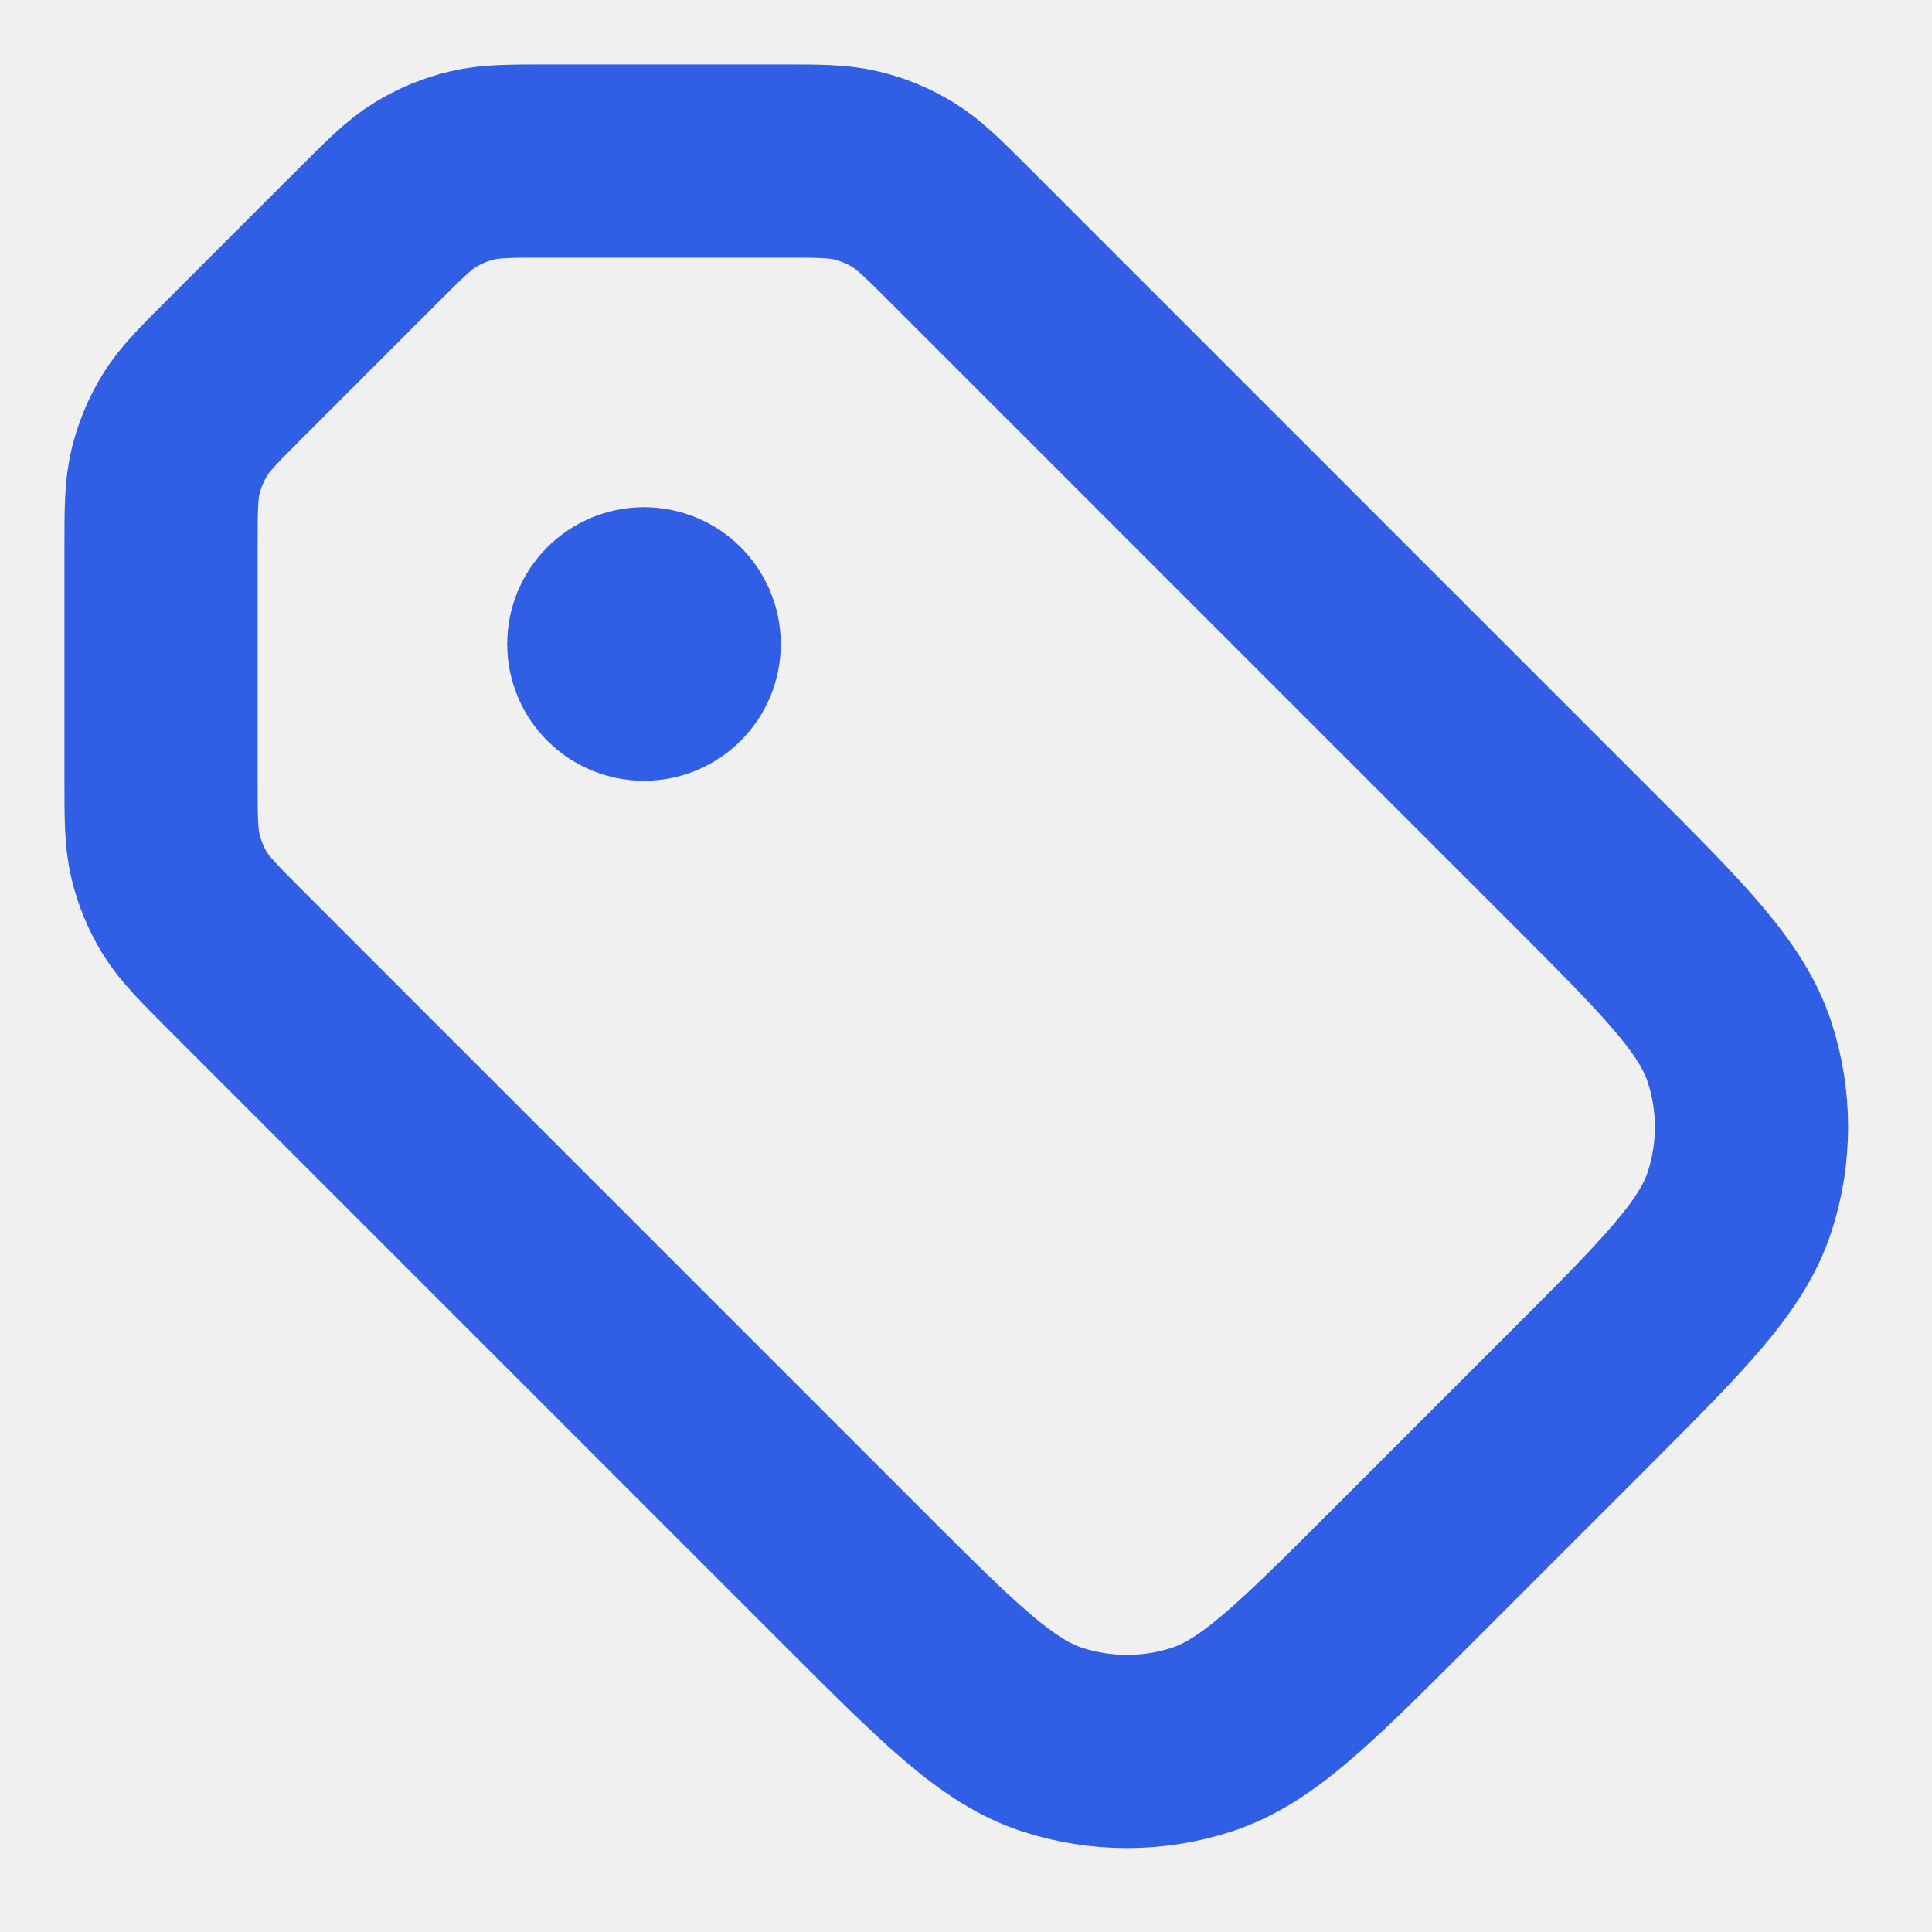
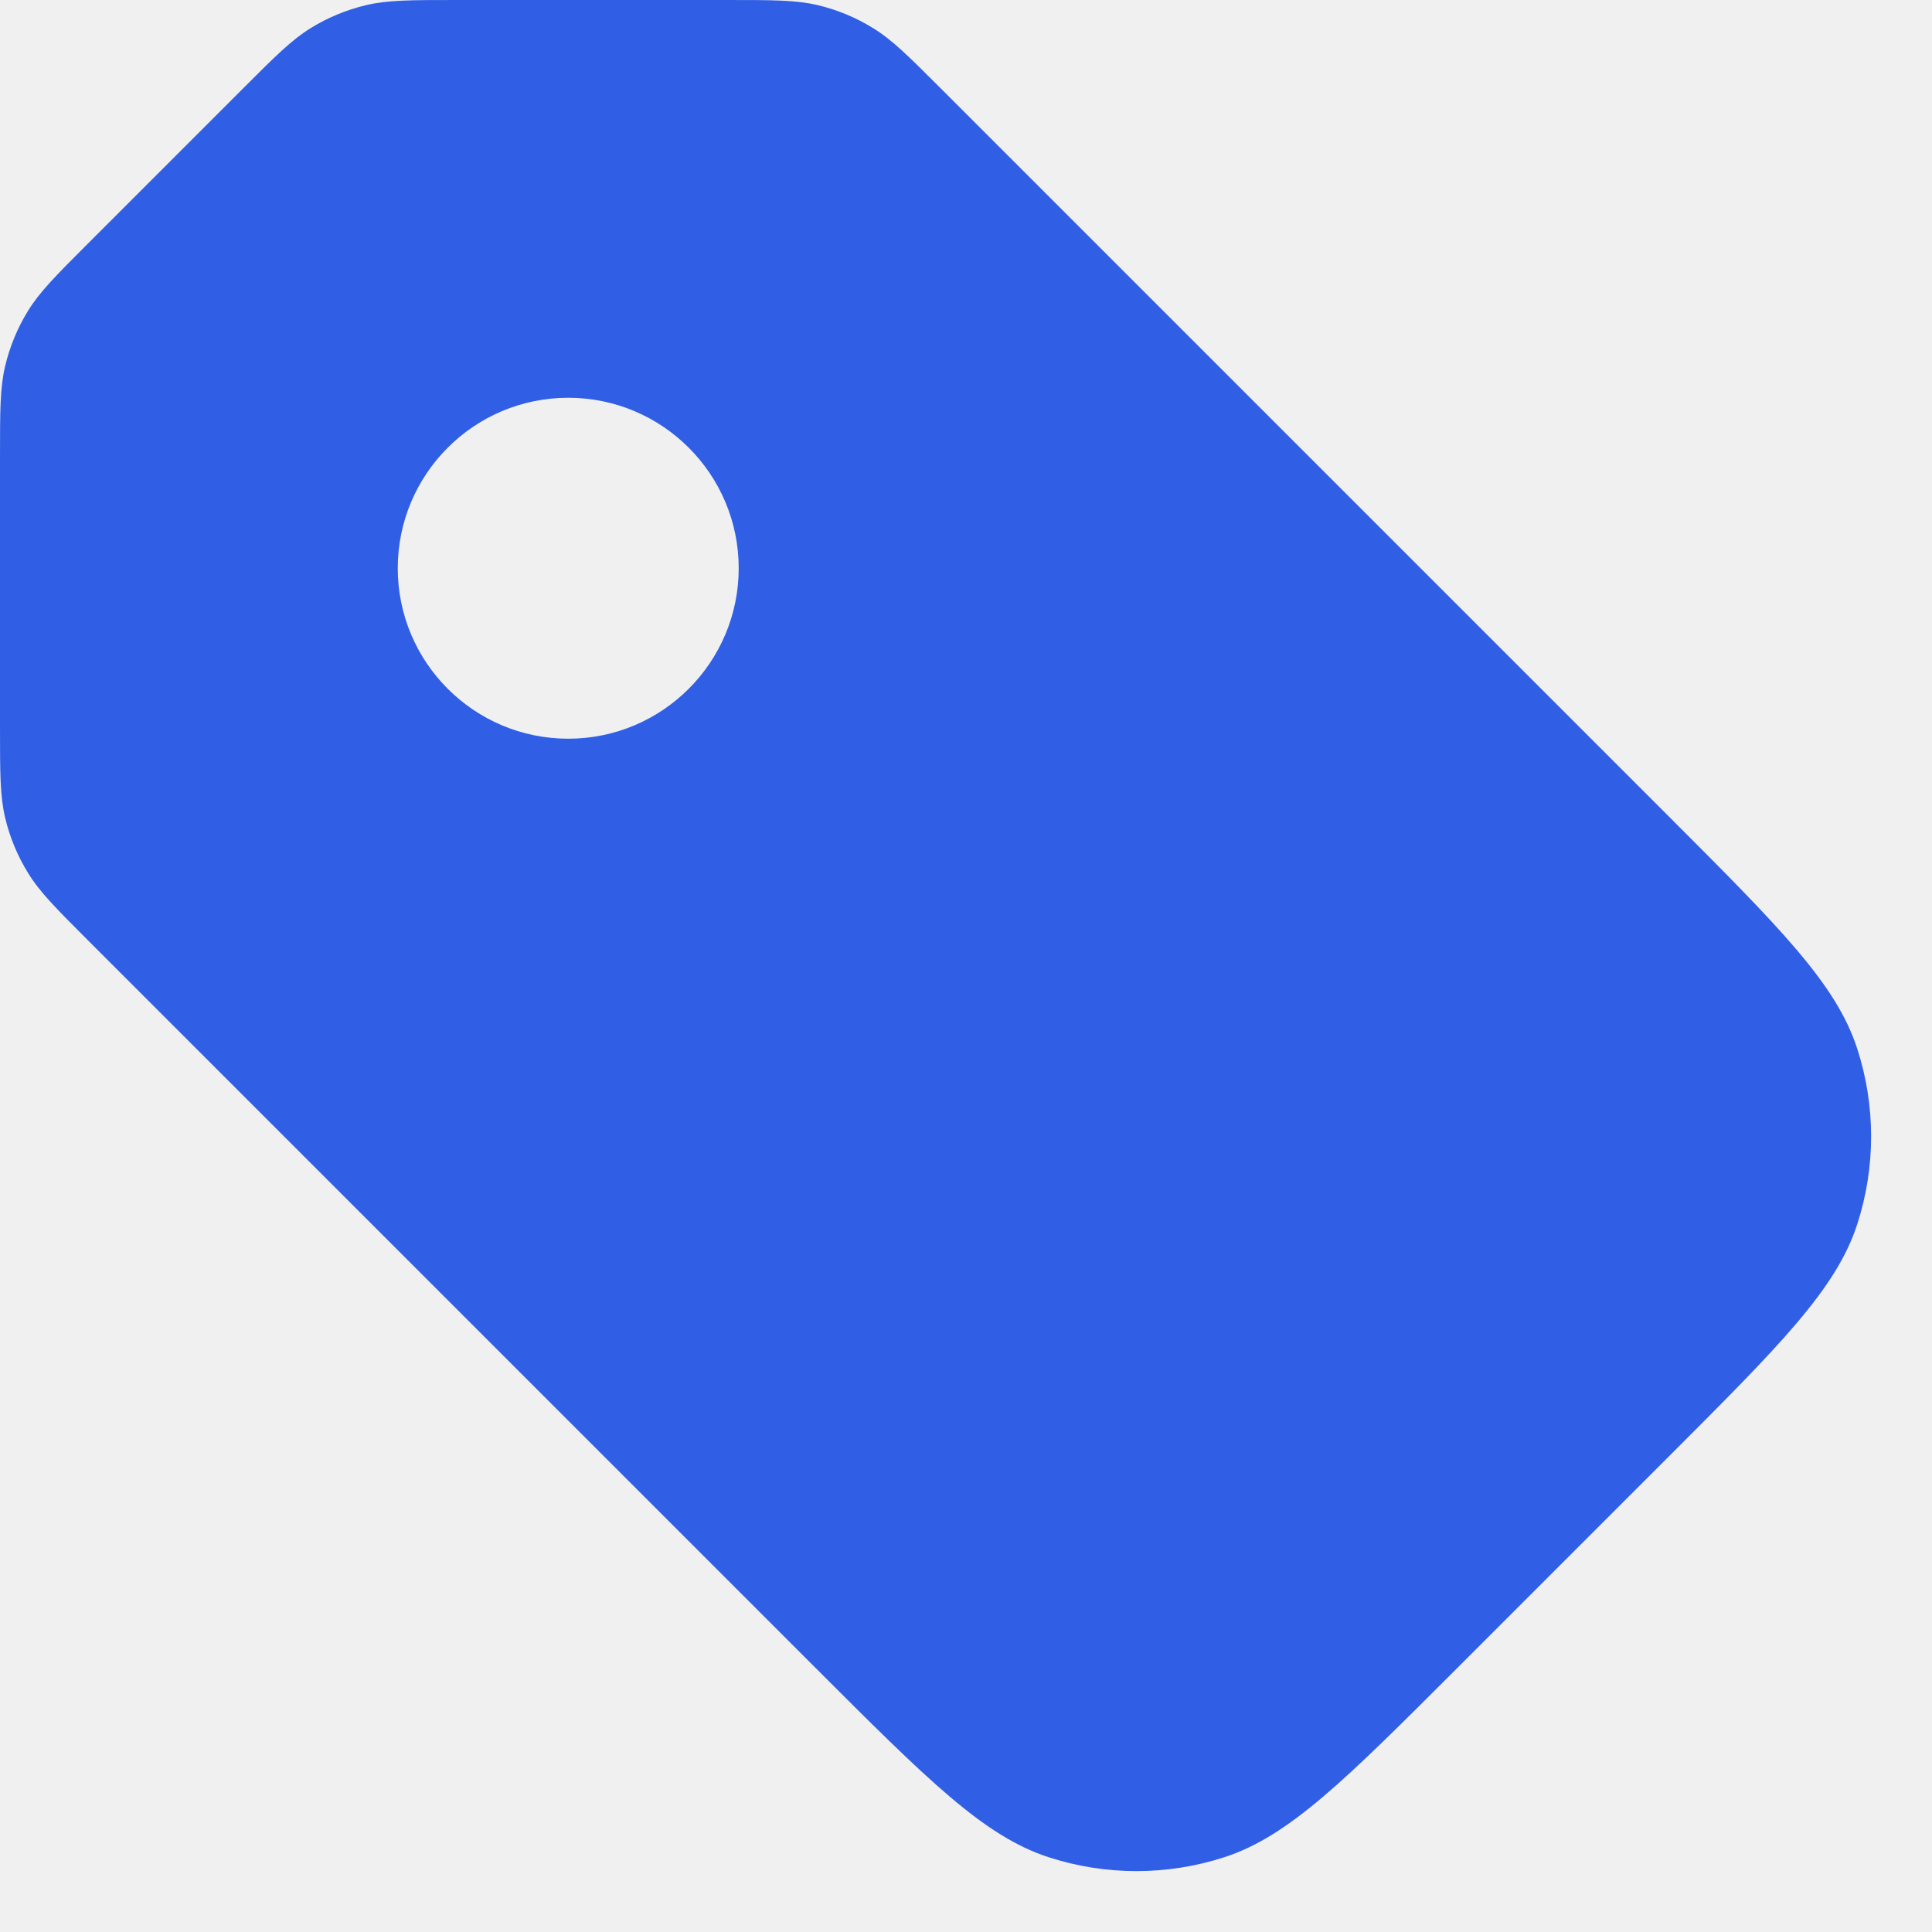
- <svg xmlns="http://www.w3.org/2000/svg" width="20" height="20" viewBox="0 0 20 20" fill="none">
-   <g clip-path="url(#clip0_2350_6151)">
-     <path d="M6.667 6.667H6.675M3.802 2.448L2.448 3.802C2.16 4.09 2.015 4.234 1.912 4.403C1.821 4.552 1.754 4.714 1.713 4.884C1.667 5.076 1.667 5.28 1.667 5.688L1.667 8.062C1.667 8.47 1.667 8.673 1.713 8.865C1.754 9.035 1.821 9.198 1.912 9.347C2.015 9.515 2.16 9.659 2.448 9.948L8.838 16.338C9.828 17.328 10.323 17.823 10.894 18.009C11.396 18.172 11.937 18.172 12.439 18.009C13.01 17.823 13.505 17.328 14.495 16.338L16.338 14.495C17.328 13.505 17.823 13.01 18.009 12.439C18.172 11.937 18.172 11.396 18.009 10.894C17.823 10.323 17.328 9.828 16.338 8.838L9.948 2.448C9.66 2.159 9.515 2.015 9.347 1.912C9.198 1.821 9.036 1.753 8.865 1.713C8.674 1.667 8.47 1.667 8.062 1.667L5.688 1.667C5.28 1.667 5.077 1.667 4.885 1.713C4.715 1.753 4.552 1.821 4.403 1.912C4.235 2.015 4.091 2.159 3.802 2.448ZM7.083 6.667C7.083 6.897 6.897 7.083 6.667 7.083C6.437 7.083 6.25 6.897 6.25 6.667C6.25 6.436 6.437 6.25 6.667 6.25C6.897 6.25 7.083 6.436 7.083 6.667Z" stroke="#305FE6" stroke-width="2" stroke-linecap="round" stroke-linejoin="round" />
-   </g>
-   <defs>
-     <clipPath id="clip0_2350_6151">
-       <rect width="20" height="20" fill="white" />
-     </clipPath>
-   </defs>
+ <svg xmlns="http://www.w3.org/2000/svg" width="17" height="17" viewBox="0 0 17 17" fill="none">
+   <path fill-rule="evenodd" clip-rule="evenodd" d="M8.281 0.781L14.672 7.172L14.672 7.172C15.662 8.162 16.157 8.657 16.342 9.227C16.505 9.73 16.505 10.27 16.342 10.773C16.157 11.343 15.662 11.838 14.672 12.828L12.828 14.672C11.838 15.662 11.343 16.157 10.773 16.342C10.27 16.505 9.73 16.505 9.227 16.342C8.657 16.157 8.162 15.662 7.172 14.672L0.781 8.281L0.781 8.281C0.493 7.993 0.349 7.849 0.246 7.68C0.154 7.531 0.087 7.369 0.046 7.199C0 7.007 0 6.803 0 6.395V4.021C0 3.614 0 3.41 0.046 3.218C0.087 3.048 0.154 2.885 0.246 2.736C0.349 2.568 0.493 2.424 0.781 2.136L0.781 2.136L2.136 0.781C2.424 0.493 2.568 0.349 2.736 0.246C2.885 0.154 3.048 0.087 3.218 0.046C3.41 0 3.614 0 4.021 0H6.395C6.803 0 7.007 0 7.199 0.046C7.369 0.087 7.531 0.154 7.68 0.246C7.849 0.349 7.993 0.493 8.281 0.781L8.281 0.781ZM5 6.5C5.828 6.5 6.5 5.828 6.5 5C6.5 4.172 5.828 3.5 5 3.5C4.172 3.5 3.5 4.172 3.5 5C3.5 5.828 4.172 6.5 5 6.5Z" fill="#305FE6" />
</svg>
